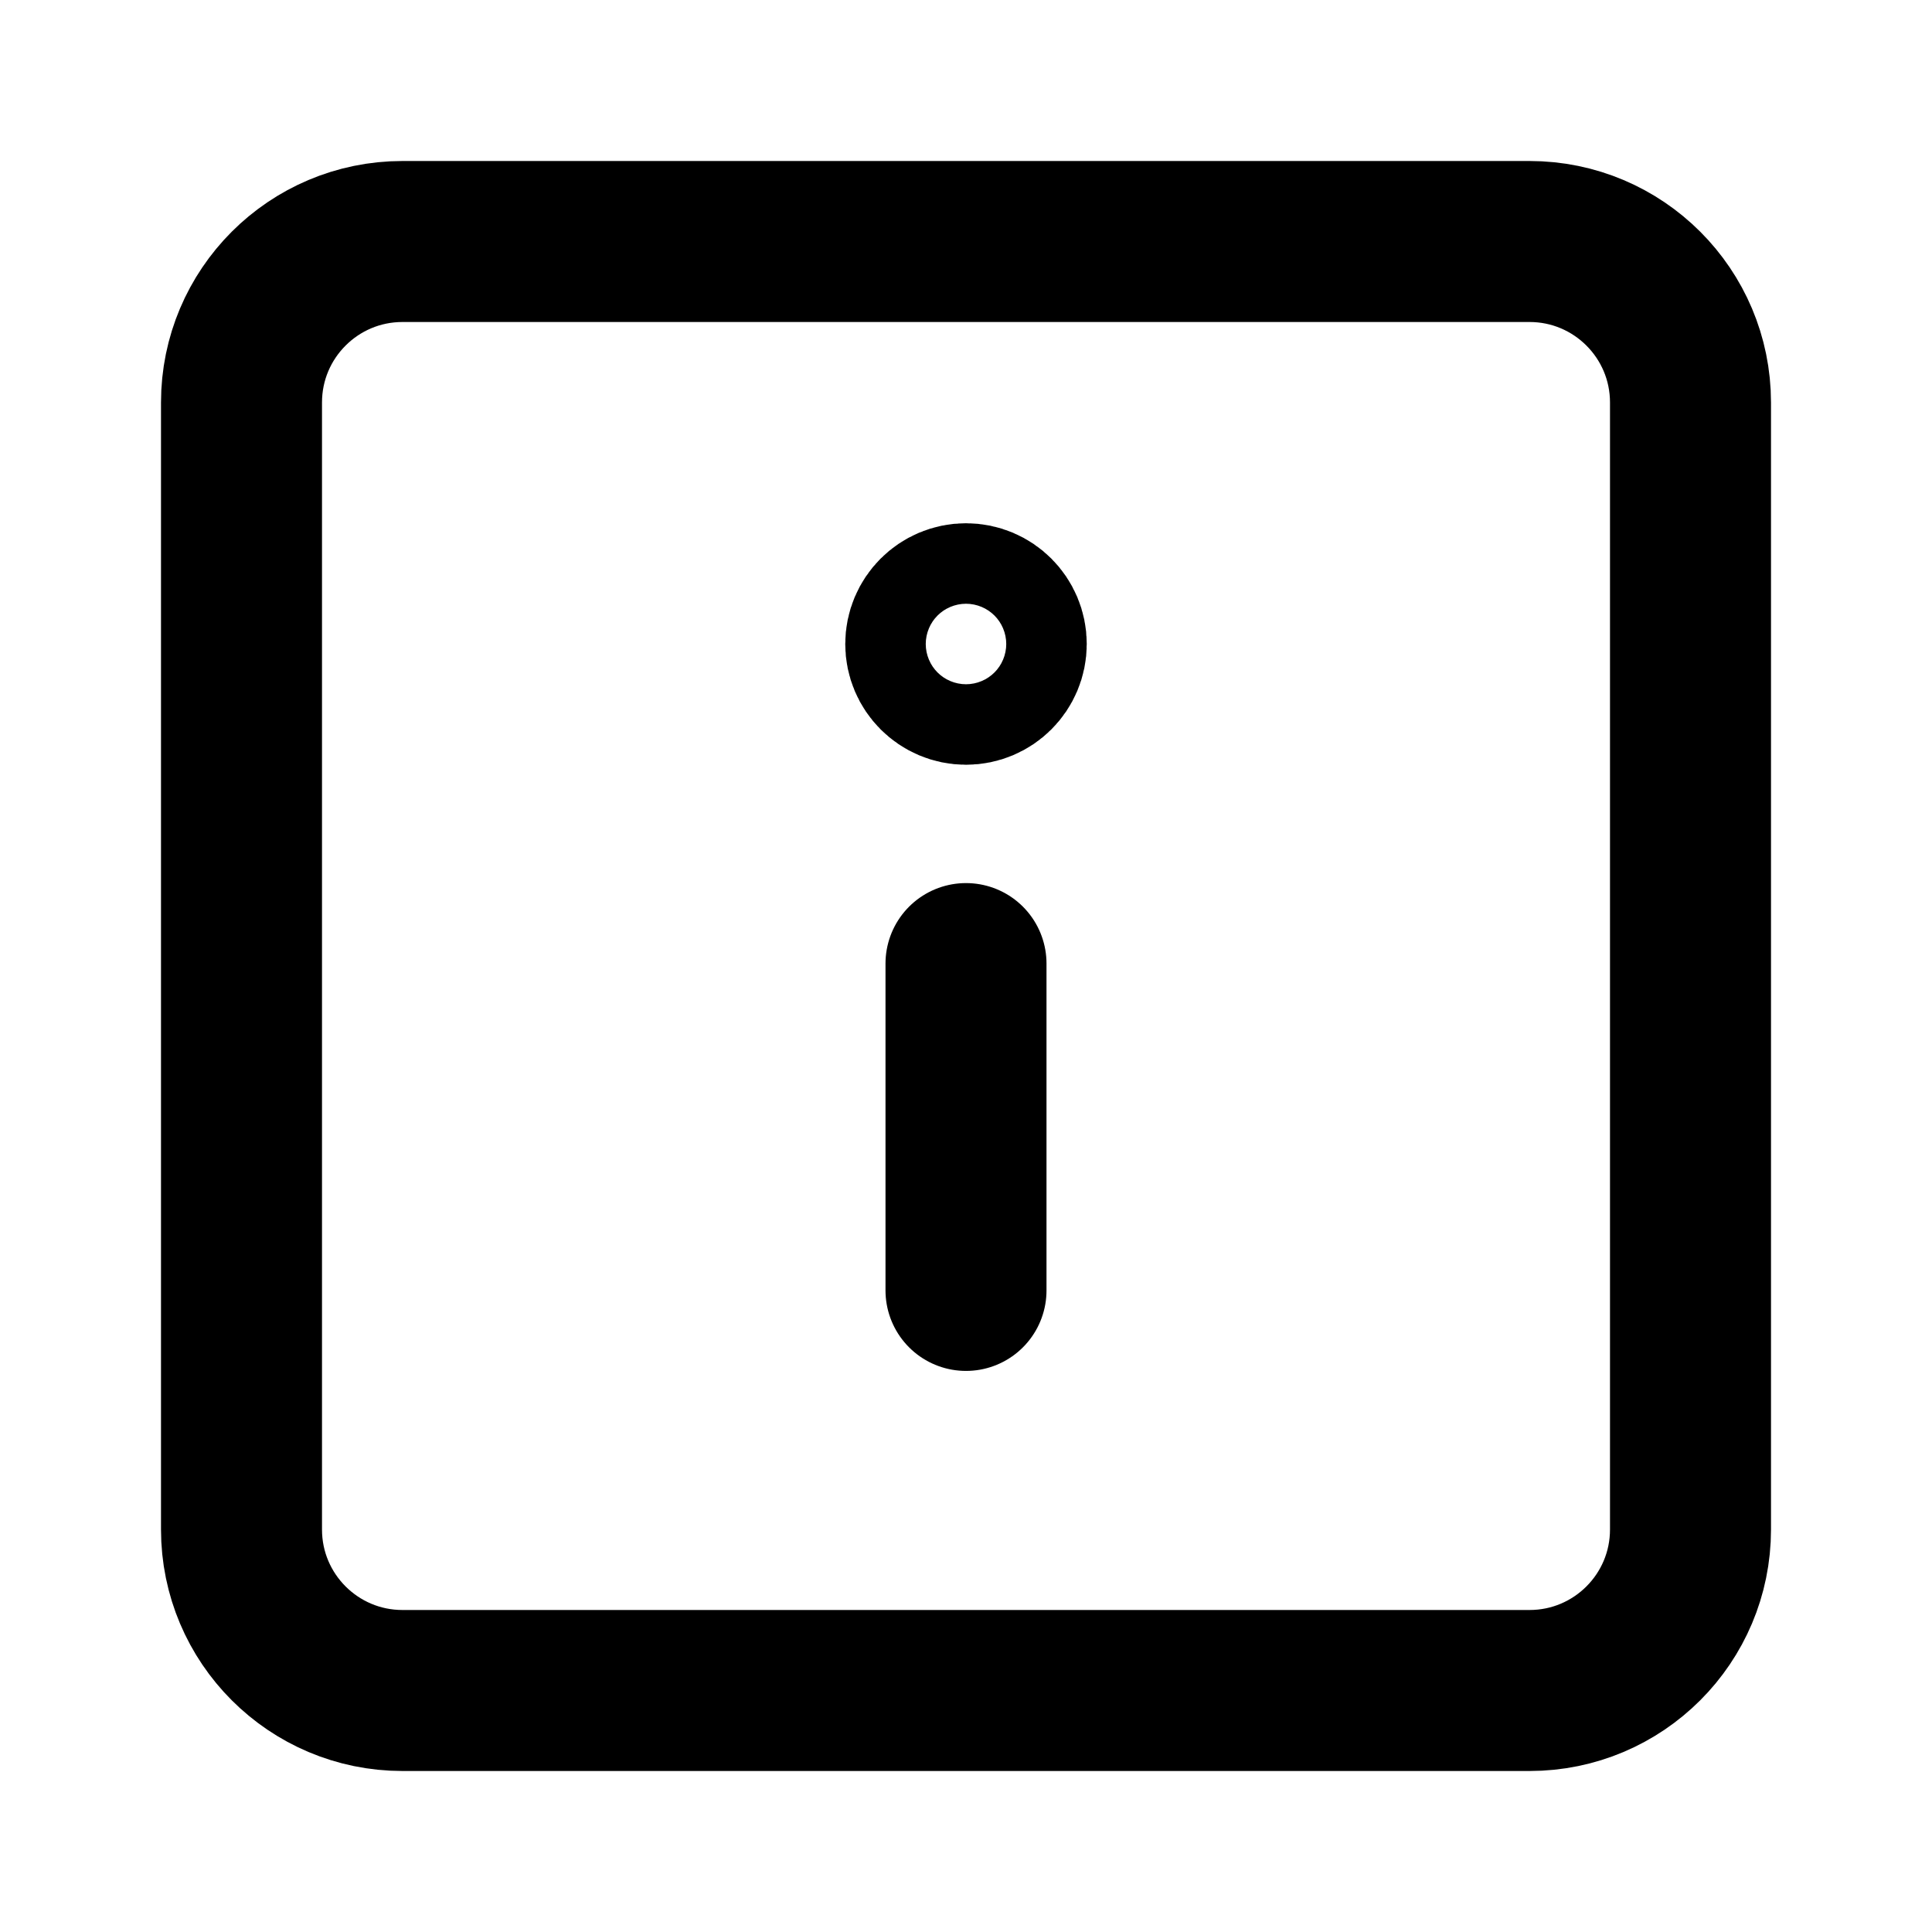
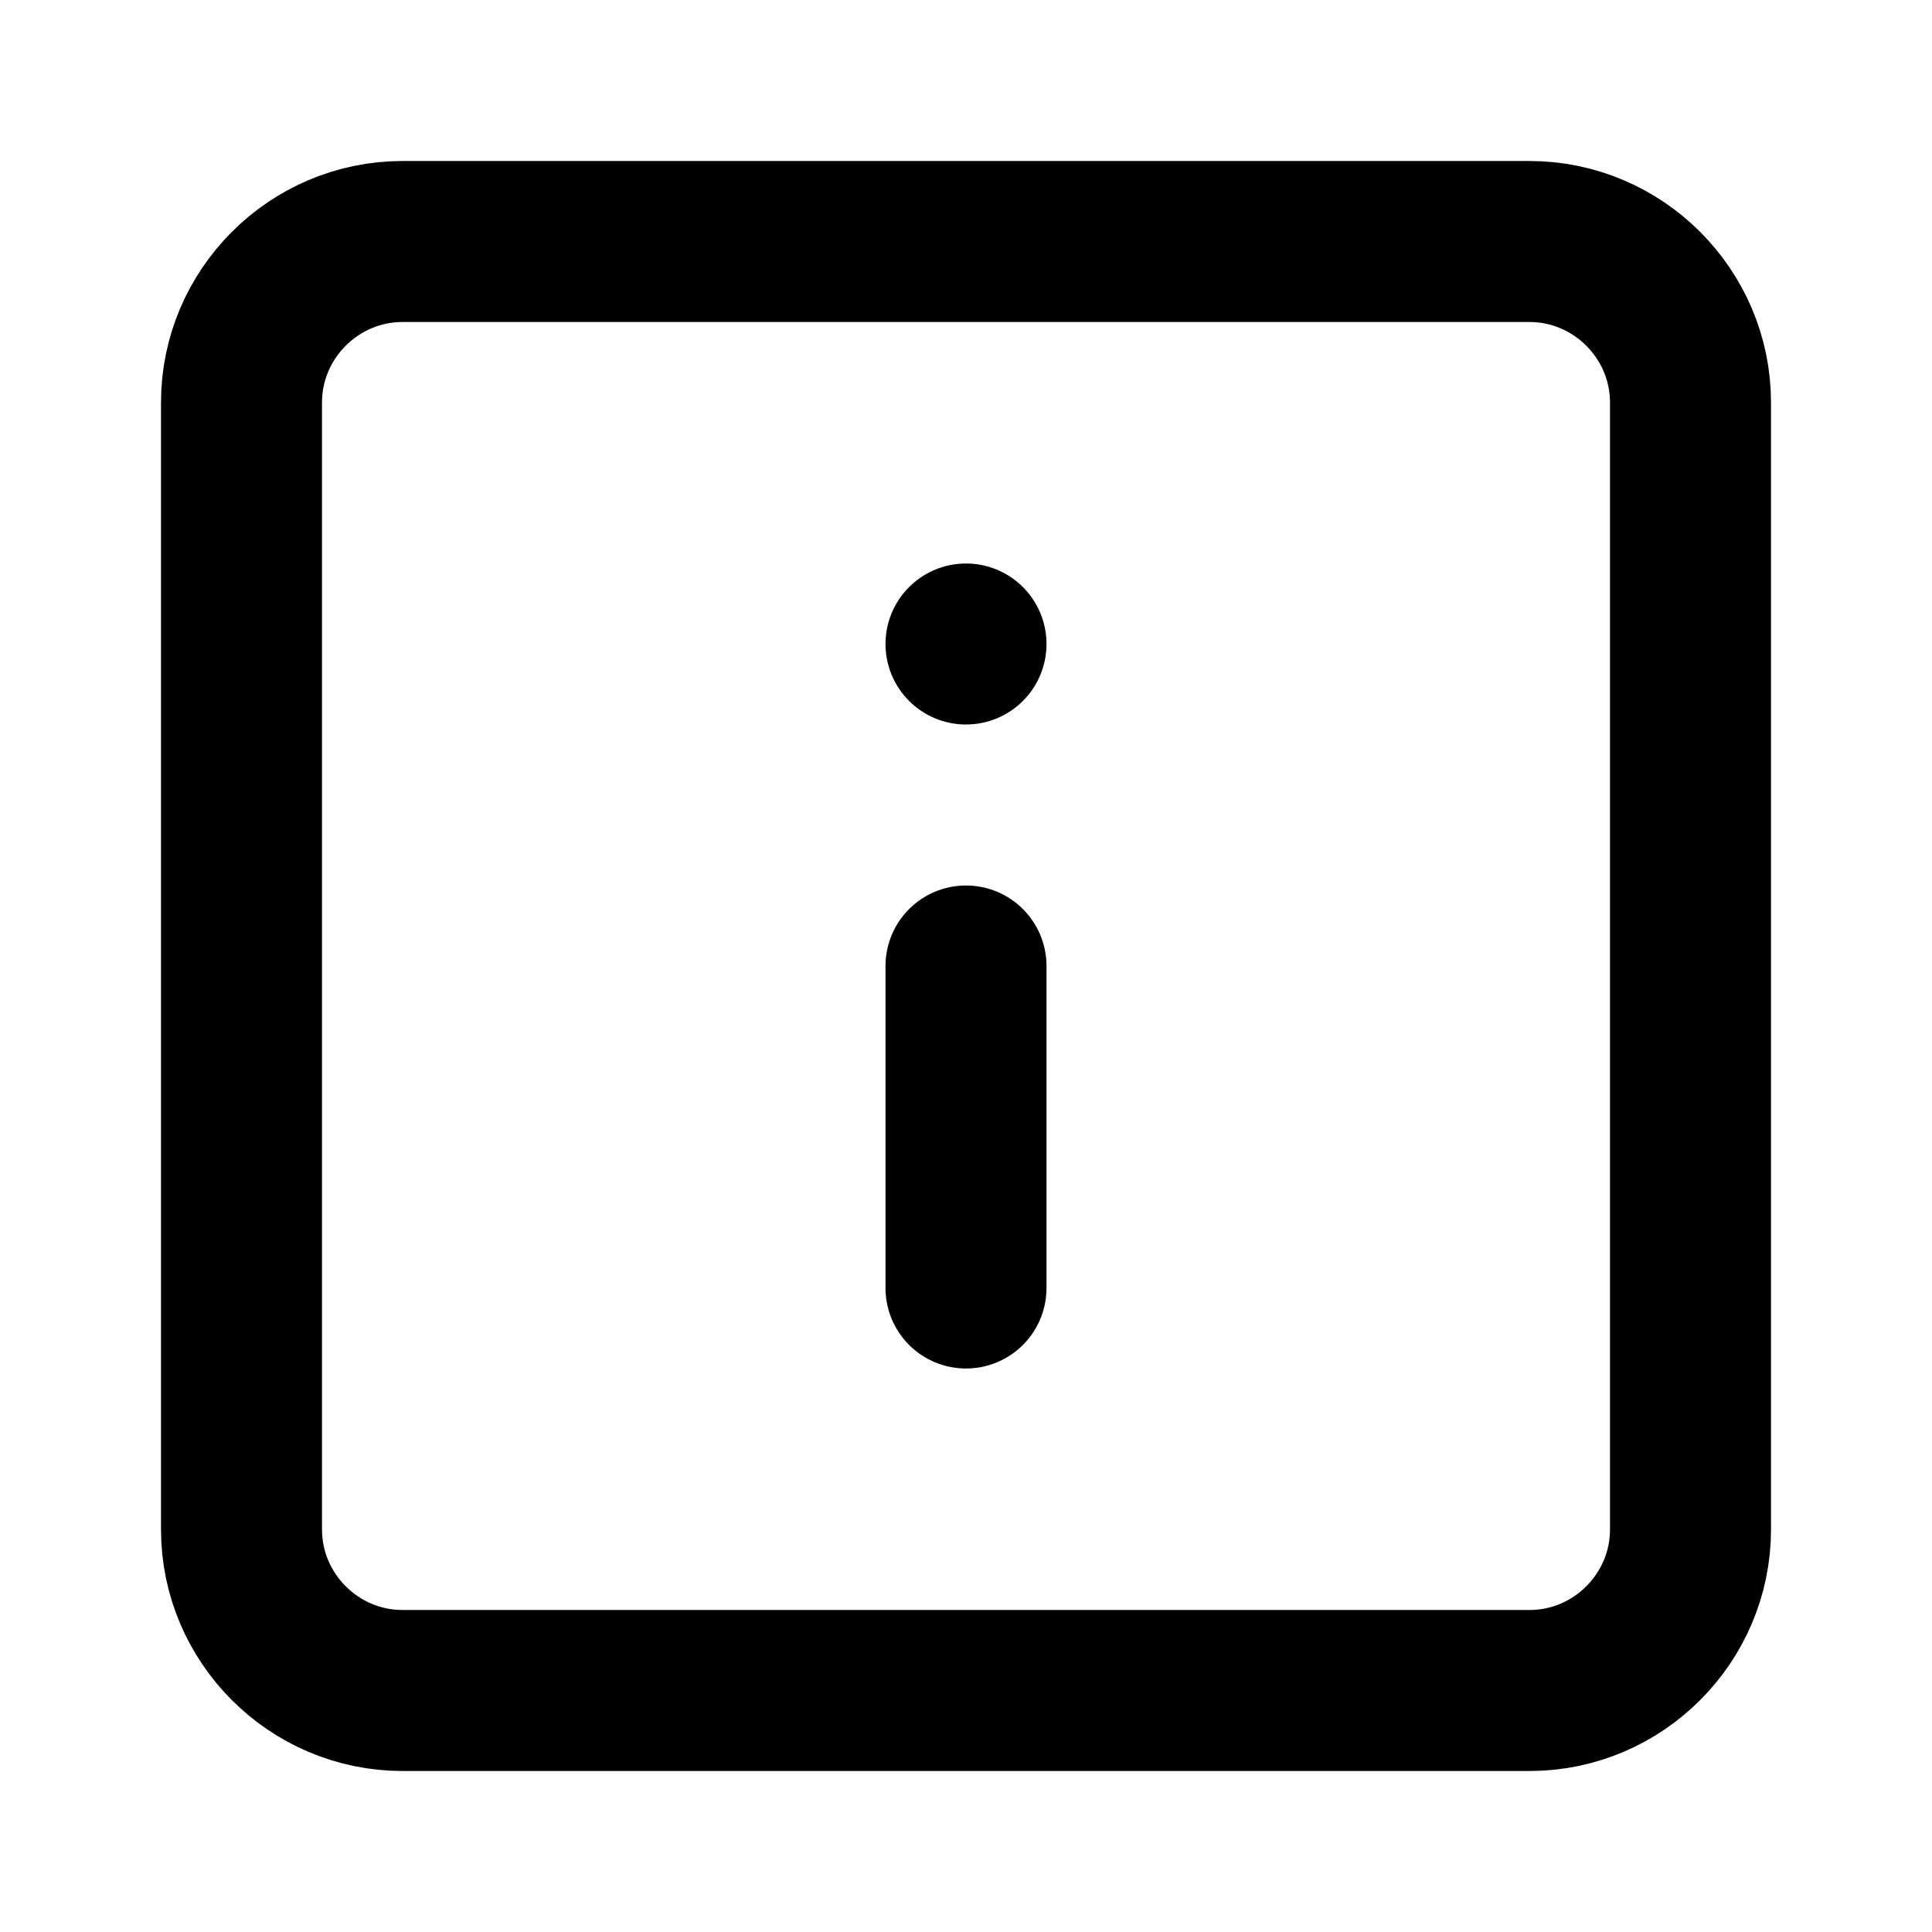
- <svg xmlns="http://www.w3.org/2000/svg" width="24" height="24" viewBox="0 0 24 24">
+ <svg xmlns="http://www.w3.org/2000/svg" version="1.1" x="0px" y="0px" viewBox="0 0 24 24" enable-background="new 0 0 24 24" xml:space="preserve">
+   <g id="_x2D_Guides">
+     <g id="_x31_1pt" display="none">
+ 	</g>
+     <g id="_x31_4pt" display="none">
+ 	</g>
+     <g id="_x31_6pt">
+ 	</g>
+     <g id="_x31_8pt">
+ 	</g>
+     <g id="_x32_2pt">
+ 	</g>
+     <g id="Center">
+ 	</g>
+   </g>
+   <g id="_x2D_-Templates" display="none">
+ </g>
  <g id="Complete">
+     <g id="F-File">
+       <g id="Remove">
+ 		</g>
+       <g id="Add">
+ 		</g>
+       <g id="Text">
+ 		</g>
+     </g>
+     <g id="F-Chevron">
+ 	</g>
+     <g id="F-Push">
+       <g id="Left_1_">
+ 		</g>
+       <g id="Right_1_">
+ 		</g>
+       <g id="Down_4_">
+ 		</g>
+       <g id="Up_1_">
+ 		</g>
+     </g>
+     <g id="Code">
+ 	</g>
+     <g id="Triangle_1_">
+ 	</g>
+     <g id="Circle">
+ 	</g>
+     <g id="Clock">
+ 	</g>
+     <g id="Disc">
+ 	</g>
+     <g id="DashedRectangle">
+ 	</g>
+     <g id="Lapse">
+ 	</g>
+     <g id="Square">
+ 	</g>
+     <g id="F-More">
+ 	</g>
+     <g id="more-horizontal">
+ 	</g>
+     <g id="alert-square">
+ 	</g>
+     <g id="alert-triangle">
+ 	</g>
+     <g id="alert-circle">
+ 	</g>
    <g id="info-square">
      <g>
-         <circle cx="12" cy="8" r="0.5" fill="none" stroke="#000" stroke-linecap="round" stroke-linejoin="round" stroke-width="2" />
-         <rect id="_--Rectangle" data-name="--Rectangle" x="3" y="3" width="18" height="18" rx="2" ry="2" fill="none" stroke="#000" stroke-linecap="round" stroke-linejoin="round" stroke-width="2" />
-         <line x1="12" y1="11.97" x2="12" y2="16.03" fill="none" stroke="#000" stroke-linecap="round" stroke-linejoin="round" stroke-width="2" />
+         <path id="_x2D_-Rectangle_2_" fill="none" stroke="#000000" stroke-width="2" stroke-linecap="round" stroke-linejoin="round" stroke-miterlimit="10" d="     M19,21H5c-1.1,0-2-0.9-2-2V5c0-1.1,0.9-2,2-2h14c1.1,0,2,0.9,2,2v14C21,20.1,20.1,21,19,21z" />
+         <line fill="none" stroke="#000000" stroke-width="2" stroke-linecap="round" stroke-linejoin="round" stroke-miterlimit="10" x1="12" y1="12" x2="12" y2="16" />
      </g>
+       <path fill="none" stroke="#000000" stroke-width="2" stroke-linecap="round" stroke-linejoin="round" stroke-miterlimit="10" d="    M12,8L12,8" />
    </g>
+     <g id="info-circle">
+ 	</g>
+     <g id="x-circle">
+ 	</g>
+     <g id="x-square">
+ 	</g>
+     <g id="add-square">
+ 	</g>
+     <g id="add-circle">
+ 	</g>
+     <g id="remove-square">
+ 	</g>
+     <g id="remove-circle">
+ 	</g>
+     <g id="arrow-down-right">
+ 	</g>
+     <g id="arrow-down-left">
+ 	</g>
+     <g id="arrow-up-left">
+ 	</g>
+     <g id="arrow-up-right">
+ 	</g>
+     <g id="arrow-left">
+ 	</g>
+     <g id="arrow-right">
+ 	</g>
+     <g id="arrow-down">
+ 	</g>
+     <g id="arrow-up">
+ 	</g>
+     <g id="search">
+ 	</g>
+     <g id="zoom-in">
+ 	</g>
+     <g id="zoom-out">
+ 	</g>
+     <g id="user">
+ 	</g>
+     <g id="user-add">
+ 	</g>
+     <g id="user-remove">
+ 	</g>
+     <g id="user-x">
+ 	</g>
+     <g id="user-tick">
+ 	</g>
+     <g id="sidebar-bottom">
+ 	</g>
+     <g id="sidebar-top">
+ 	</g>
+     <g id="sidebar-left">
+ 	</g>
+     <g id="sidebar-right">
+ 	</g>
+     <g id="tick">
+ 	</g>
+     <g id="x">
+ 	</g>
+     <g id="add">
+ 	</g>
+     <g id="minus">
+ 	</g>
+     <g id="lock">
+ 	</g>
+     <g id="unlock">
+ 	</g>
+     <g id="mail">
+ 	</g>
+     <g id="mail-read">
+ 	</g>
+     <g id="align-justify">
+ 	</g>
+     <g id="align-center">
+ 	</g>
+     <g id="align-left">
+ 	</g>
+     <g id="align-right">
+ 	</g>
+     <g id="navigation-nw">
+ 	</g>
+     <g id="navigation-ne">
+ 	</g>
+     <g id="navigation">
+ 	</g>
+     <g id="maximize">
+ 	</g>
+     <g id="minimize">
+ 	</g>
+     <g id="signal">
+ 	</g>
+     <g id="volume-mute">
+ 	</g>
+     <g id="volume-down">
+ 	</g>
+     <g id="volume-off">
+ 	</g>
+     <g id="bubble-circle">
+ 	</g>
+     <g id="bubble-square">
+ 	</g>
+     <g id="support">
+ 	</g>
+     <g id="grid">
+ 	</g>
+     <g id="browsers">
+ 	</g>
+     <g id="folder">
+ 	</g>
+     <g id="upload">
+ 	</g>
+     <g id="download">
+ 	</g>
  </g>
+   <g id="Active">
+ </g>
+   <g id="Layer_88">
+ </g>
</svg>
